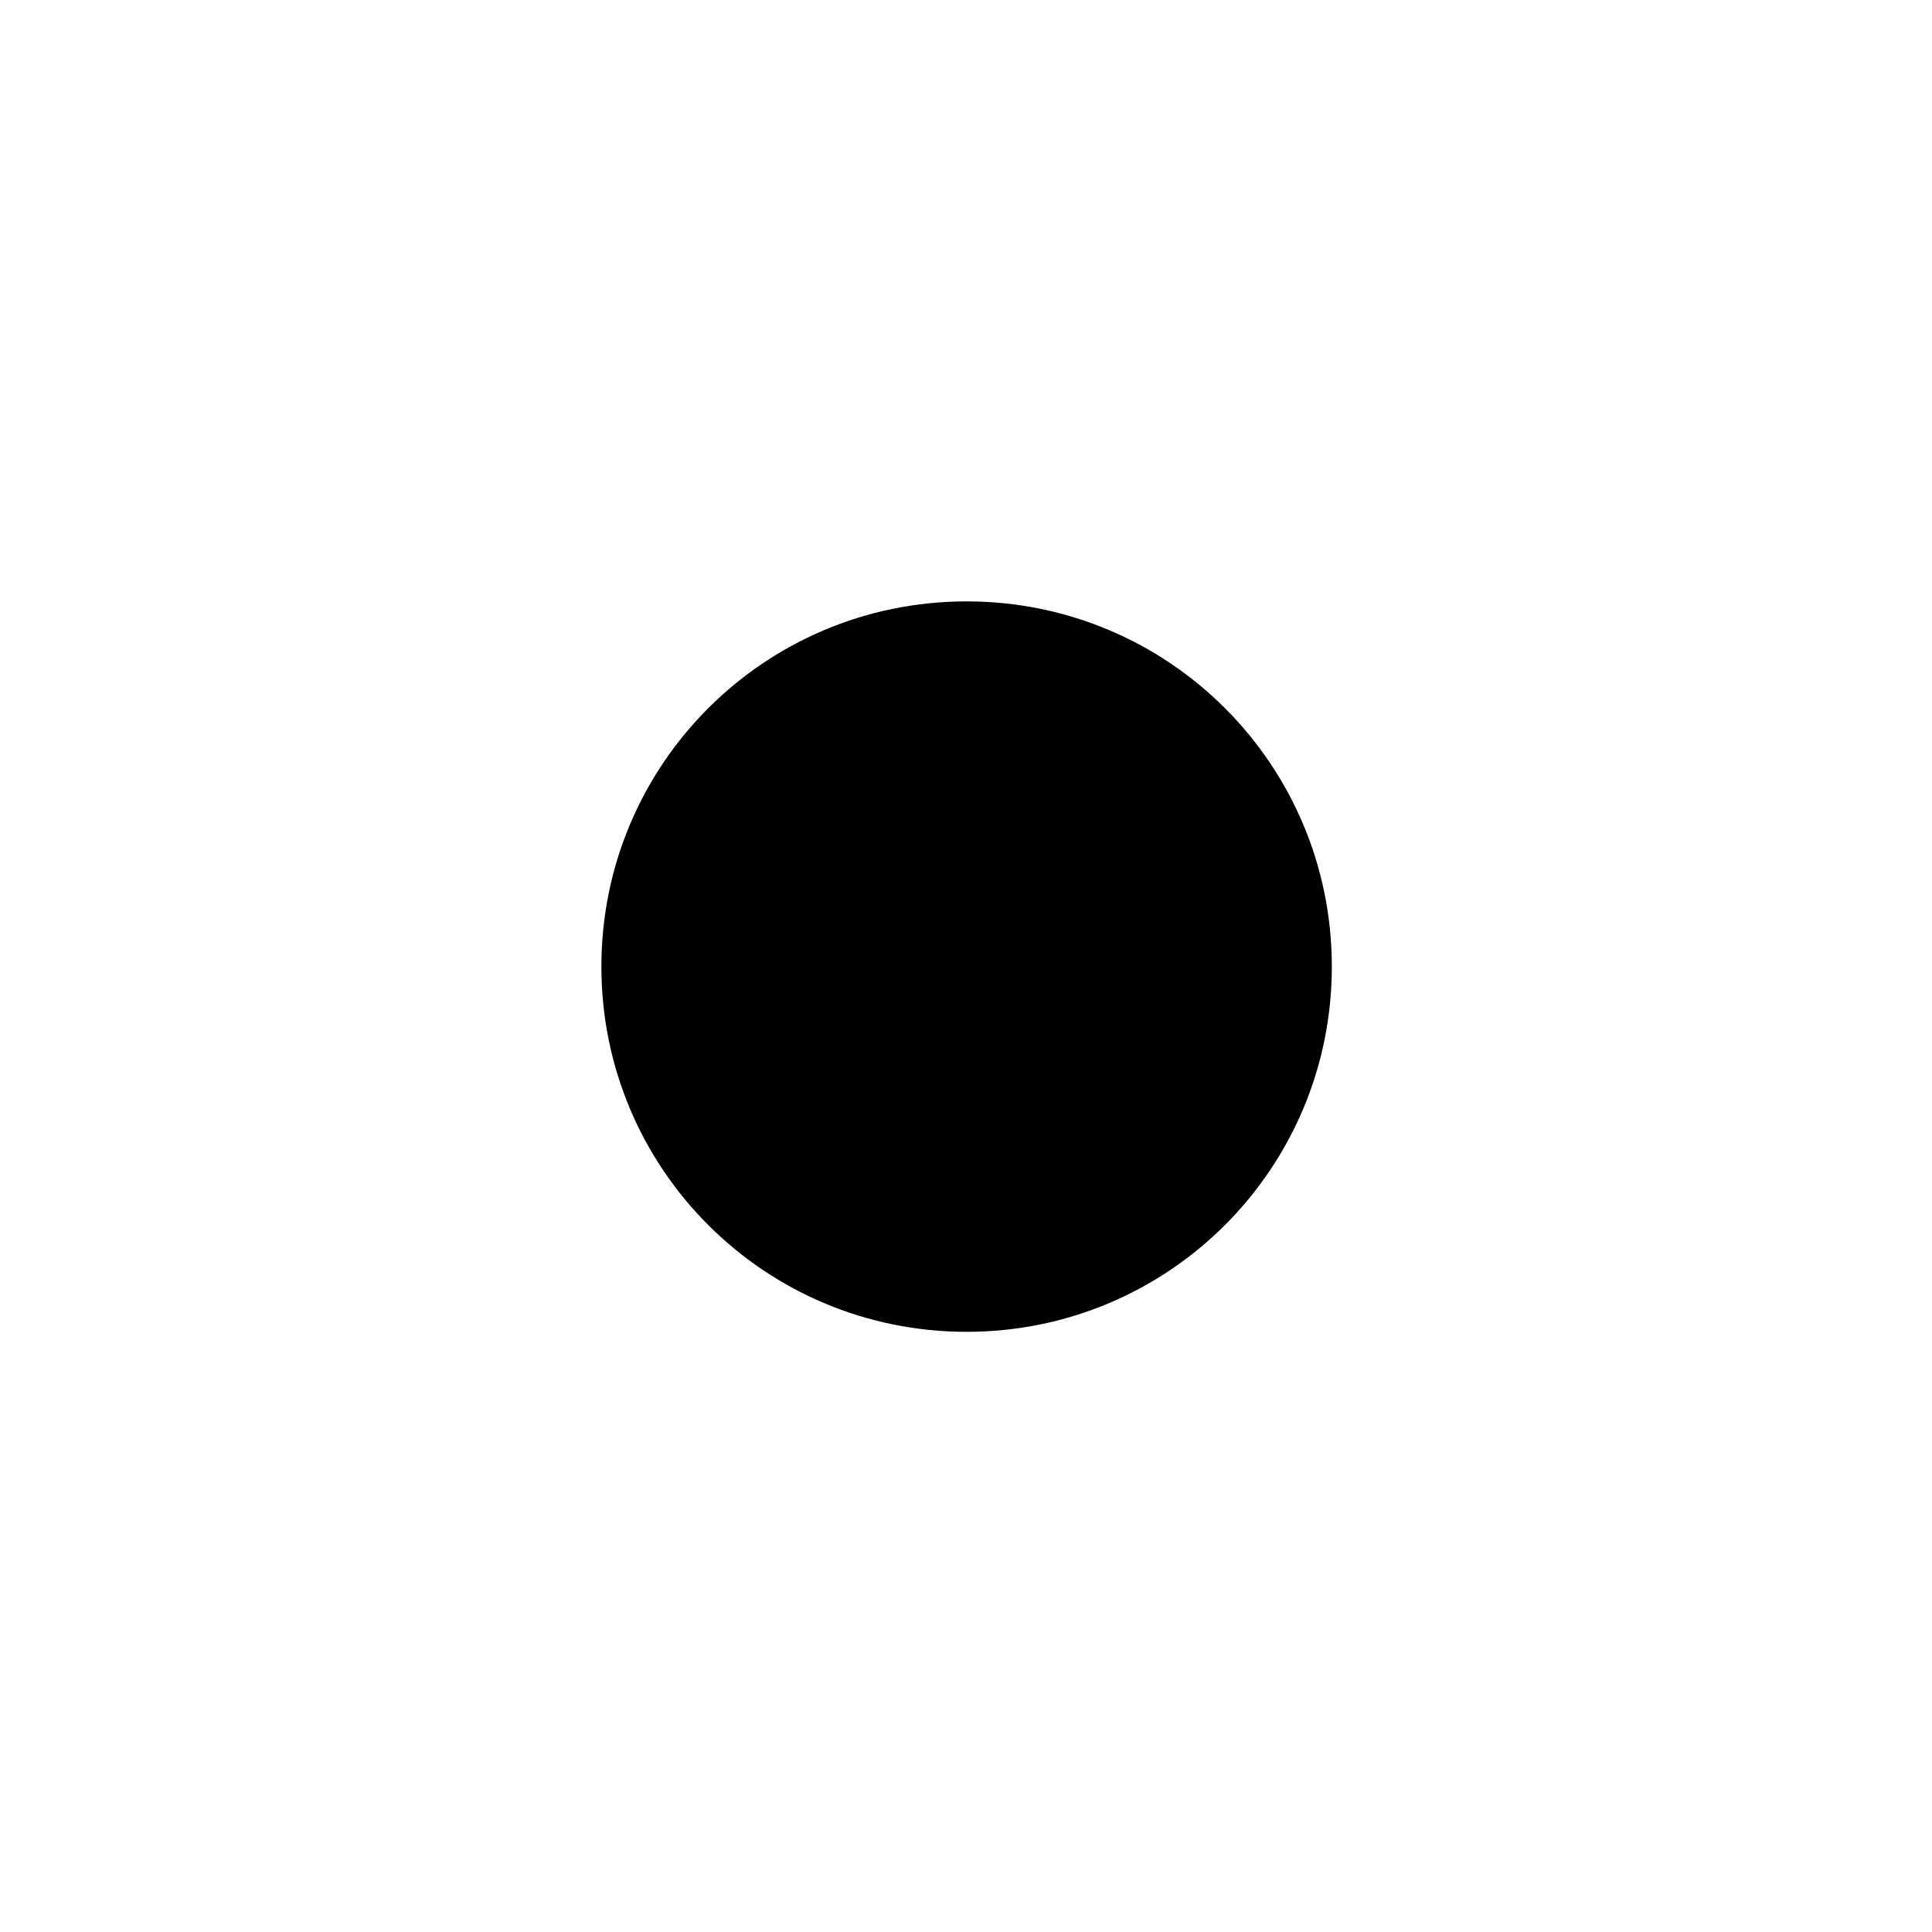
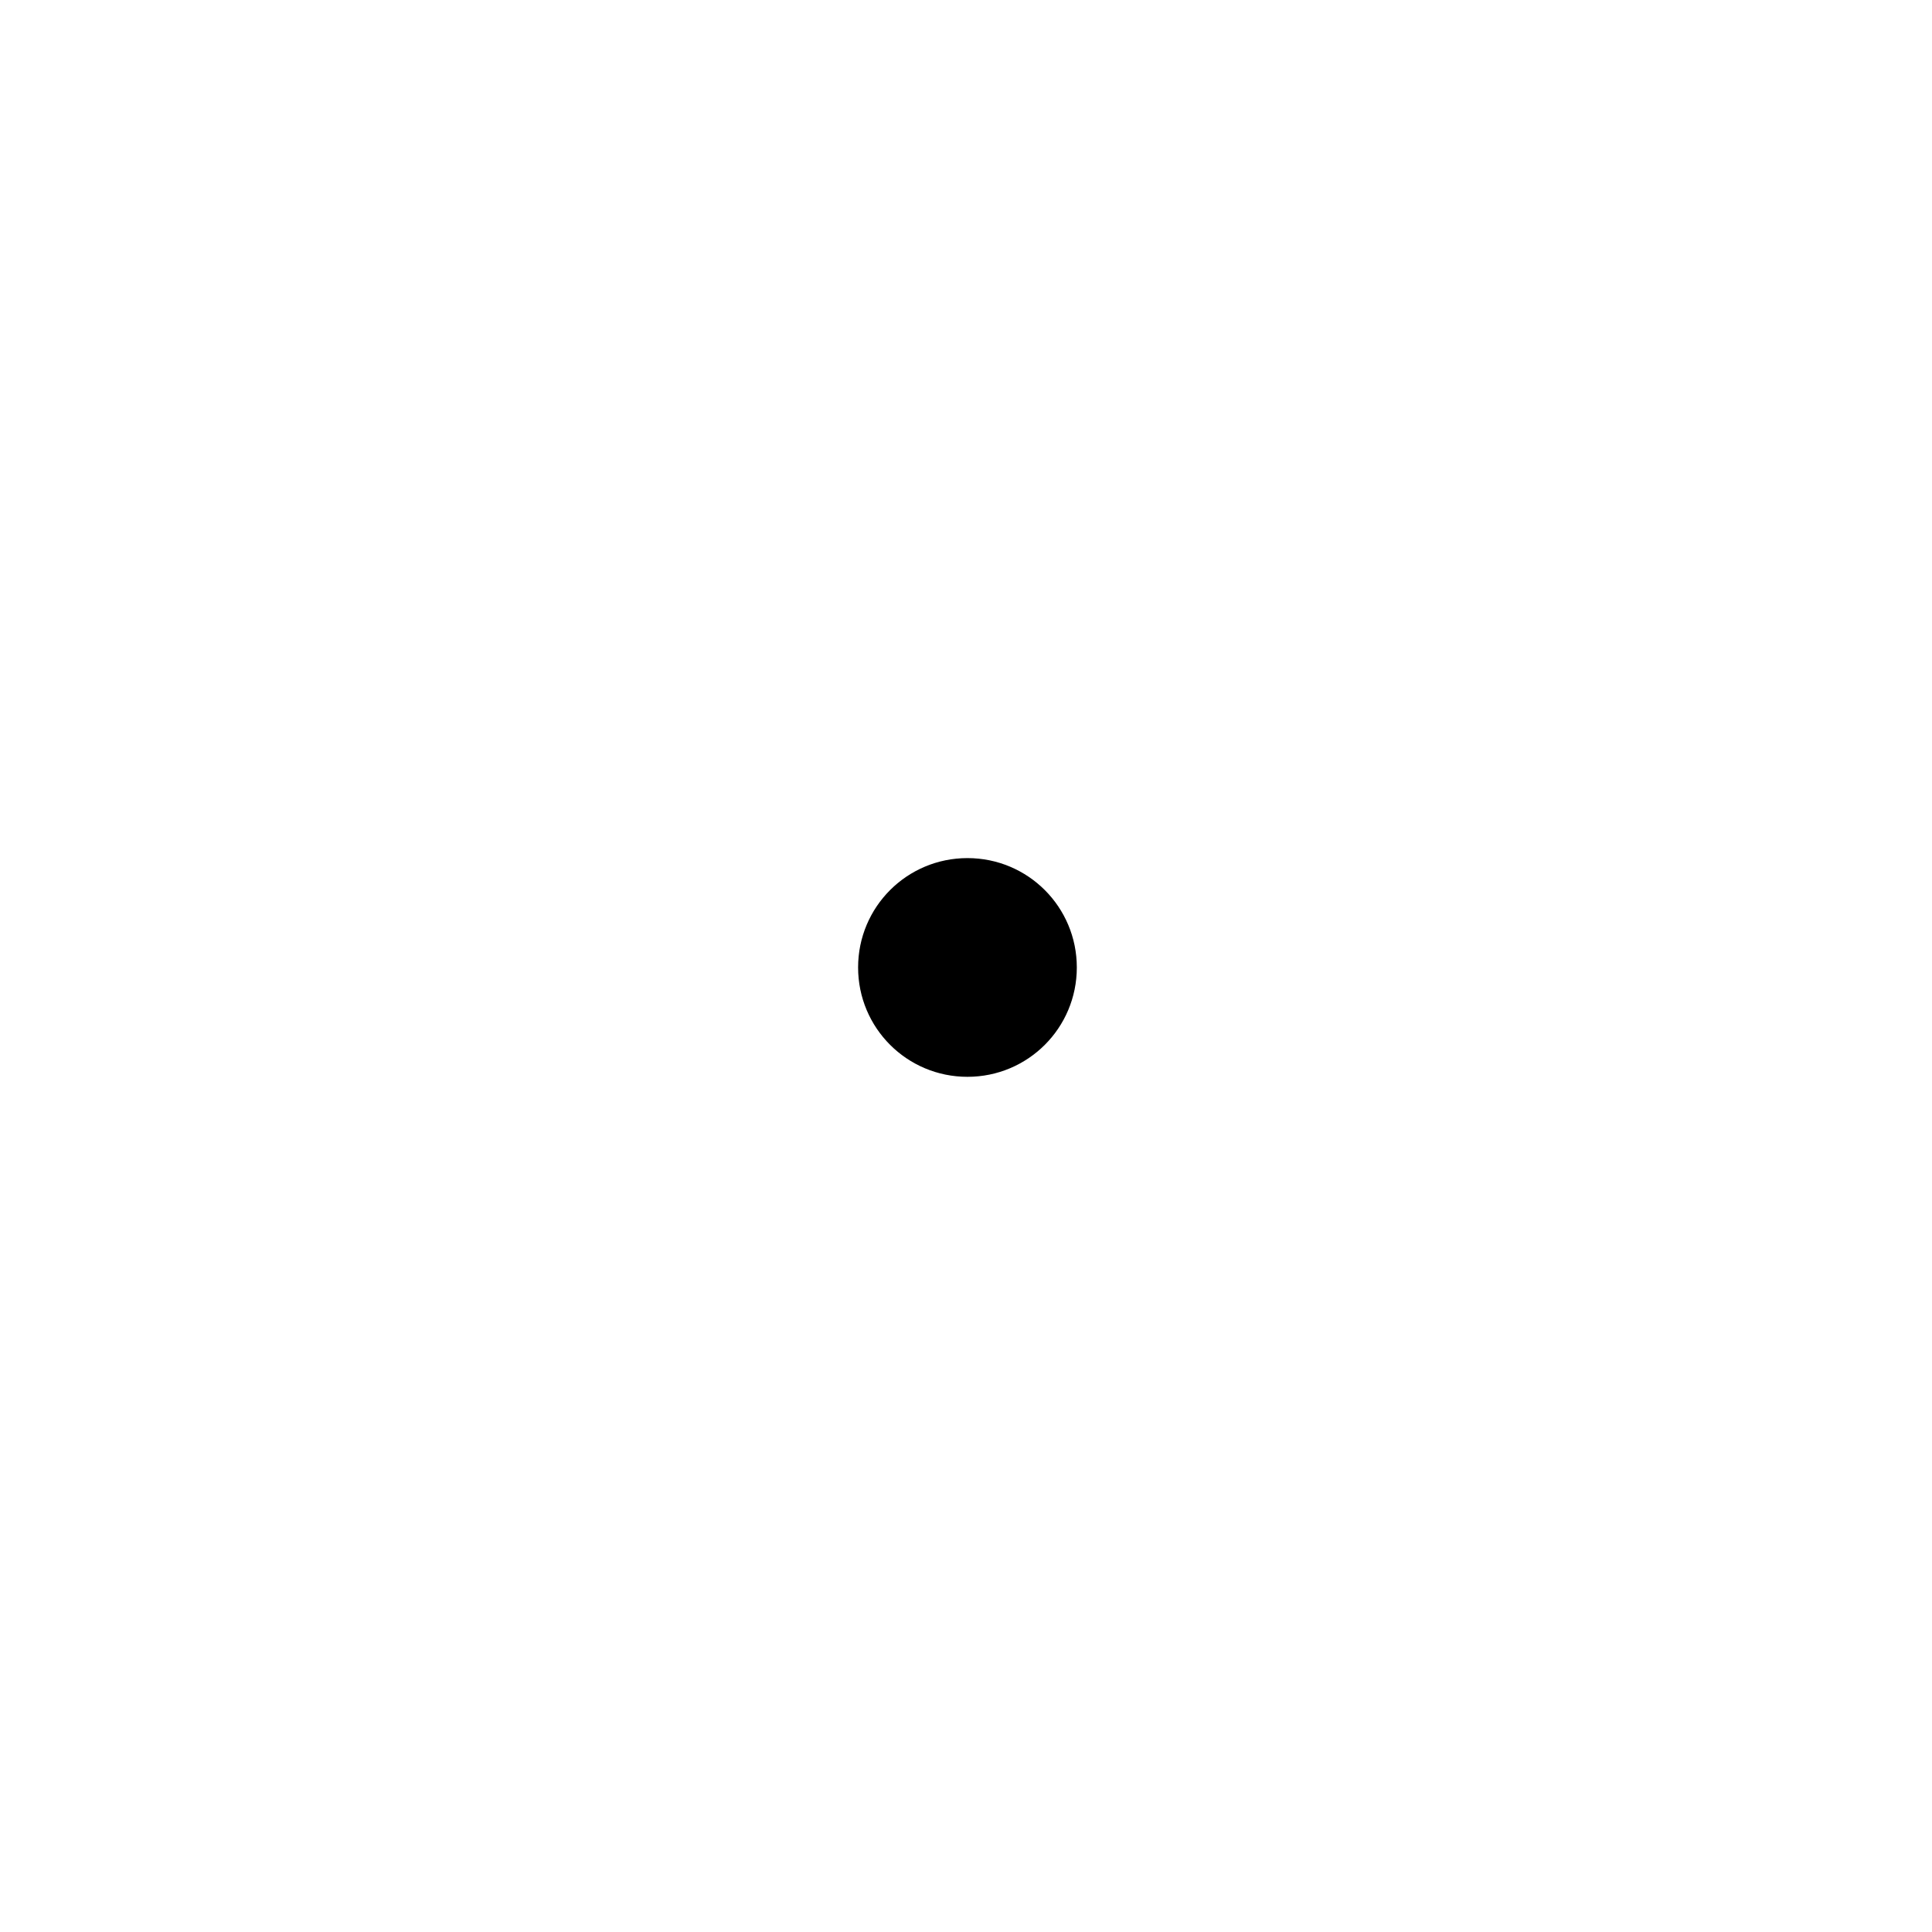
- <svg xmlns="http://www.w3.org/2000/svg" width="39.688" height="39.688" viewBox="0 0 1.587 1.587">
-   <path d="m1.094,0.794c0,0.166 -0.134,0.3 -0.3,0.3 -0.166,0 -0.3,-0.134 -0.3,-0.3 0,-0.166 0.134,-0.3 0.3,-0.3 0.166,0 0.3,0.134 0.3,0.3z" fill="#000000" stroke-width="0.042" stroke="#00000000" />
+ <svg xmlns="http://www.w3.org/2000/svg" width="128" height="128" viewBox="0 0 5.3 5.3">
+   <g transform="translate(1.86,1.86)">
+     <path d="m1.094,0.794c0,0.166 -0.134,0.3 -0.3,0.3 -0.166,0 -0.3,-0.134 -0.3,-0.3 0,-0.166 0.134,-0.3 0.3,-0.3 0.166,0 0.3,0.134 0.3,0.3z" fill="#000000" stroke-width="0.042" stroke="#00000000" />
+   </g>
</svg>
